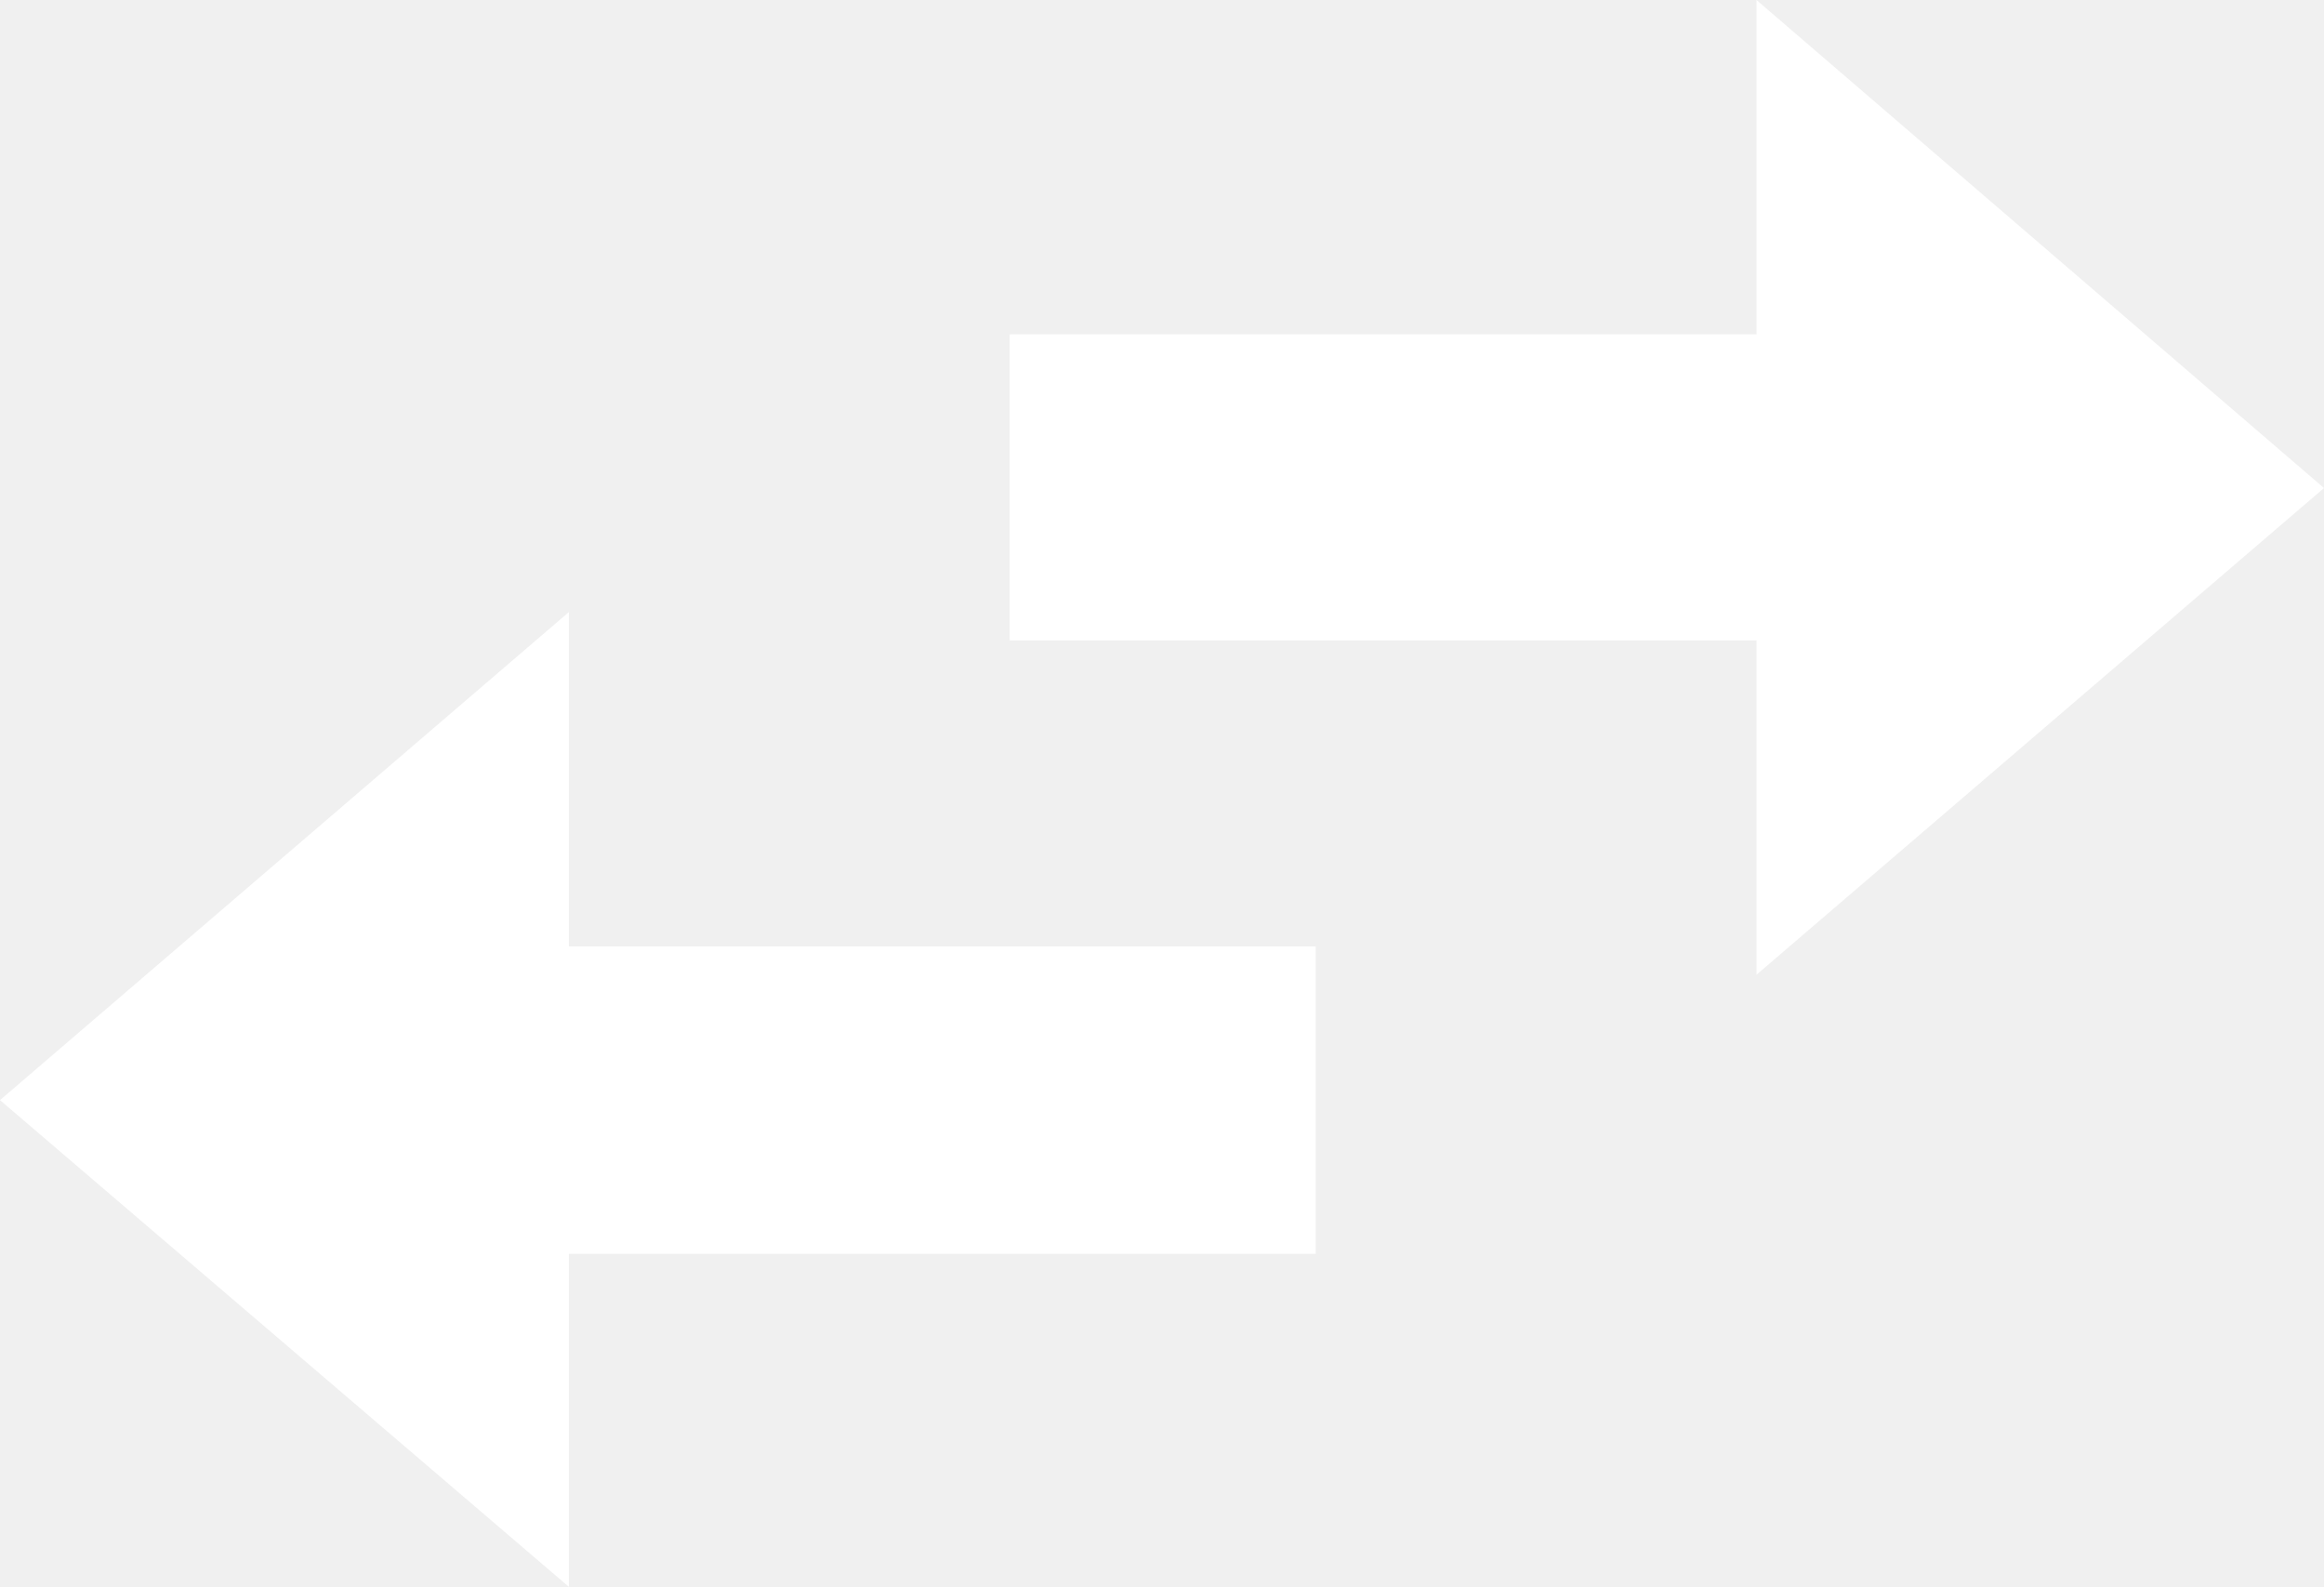
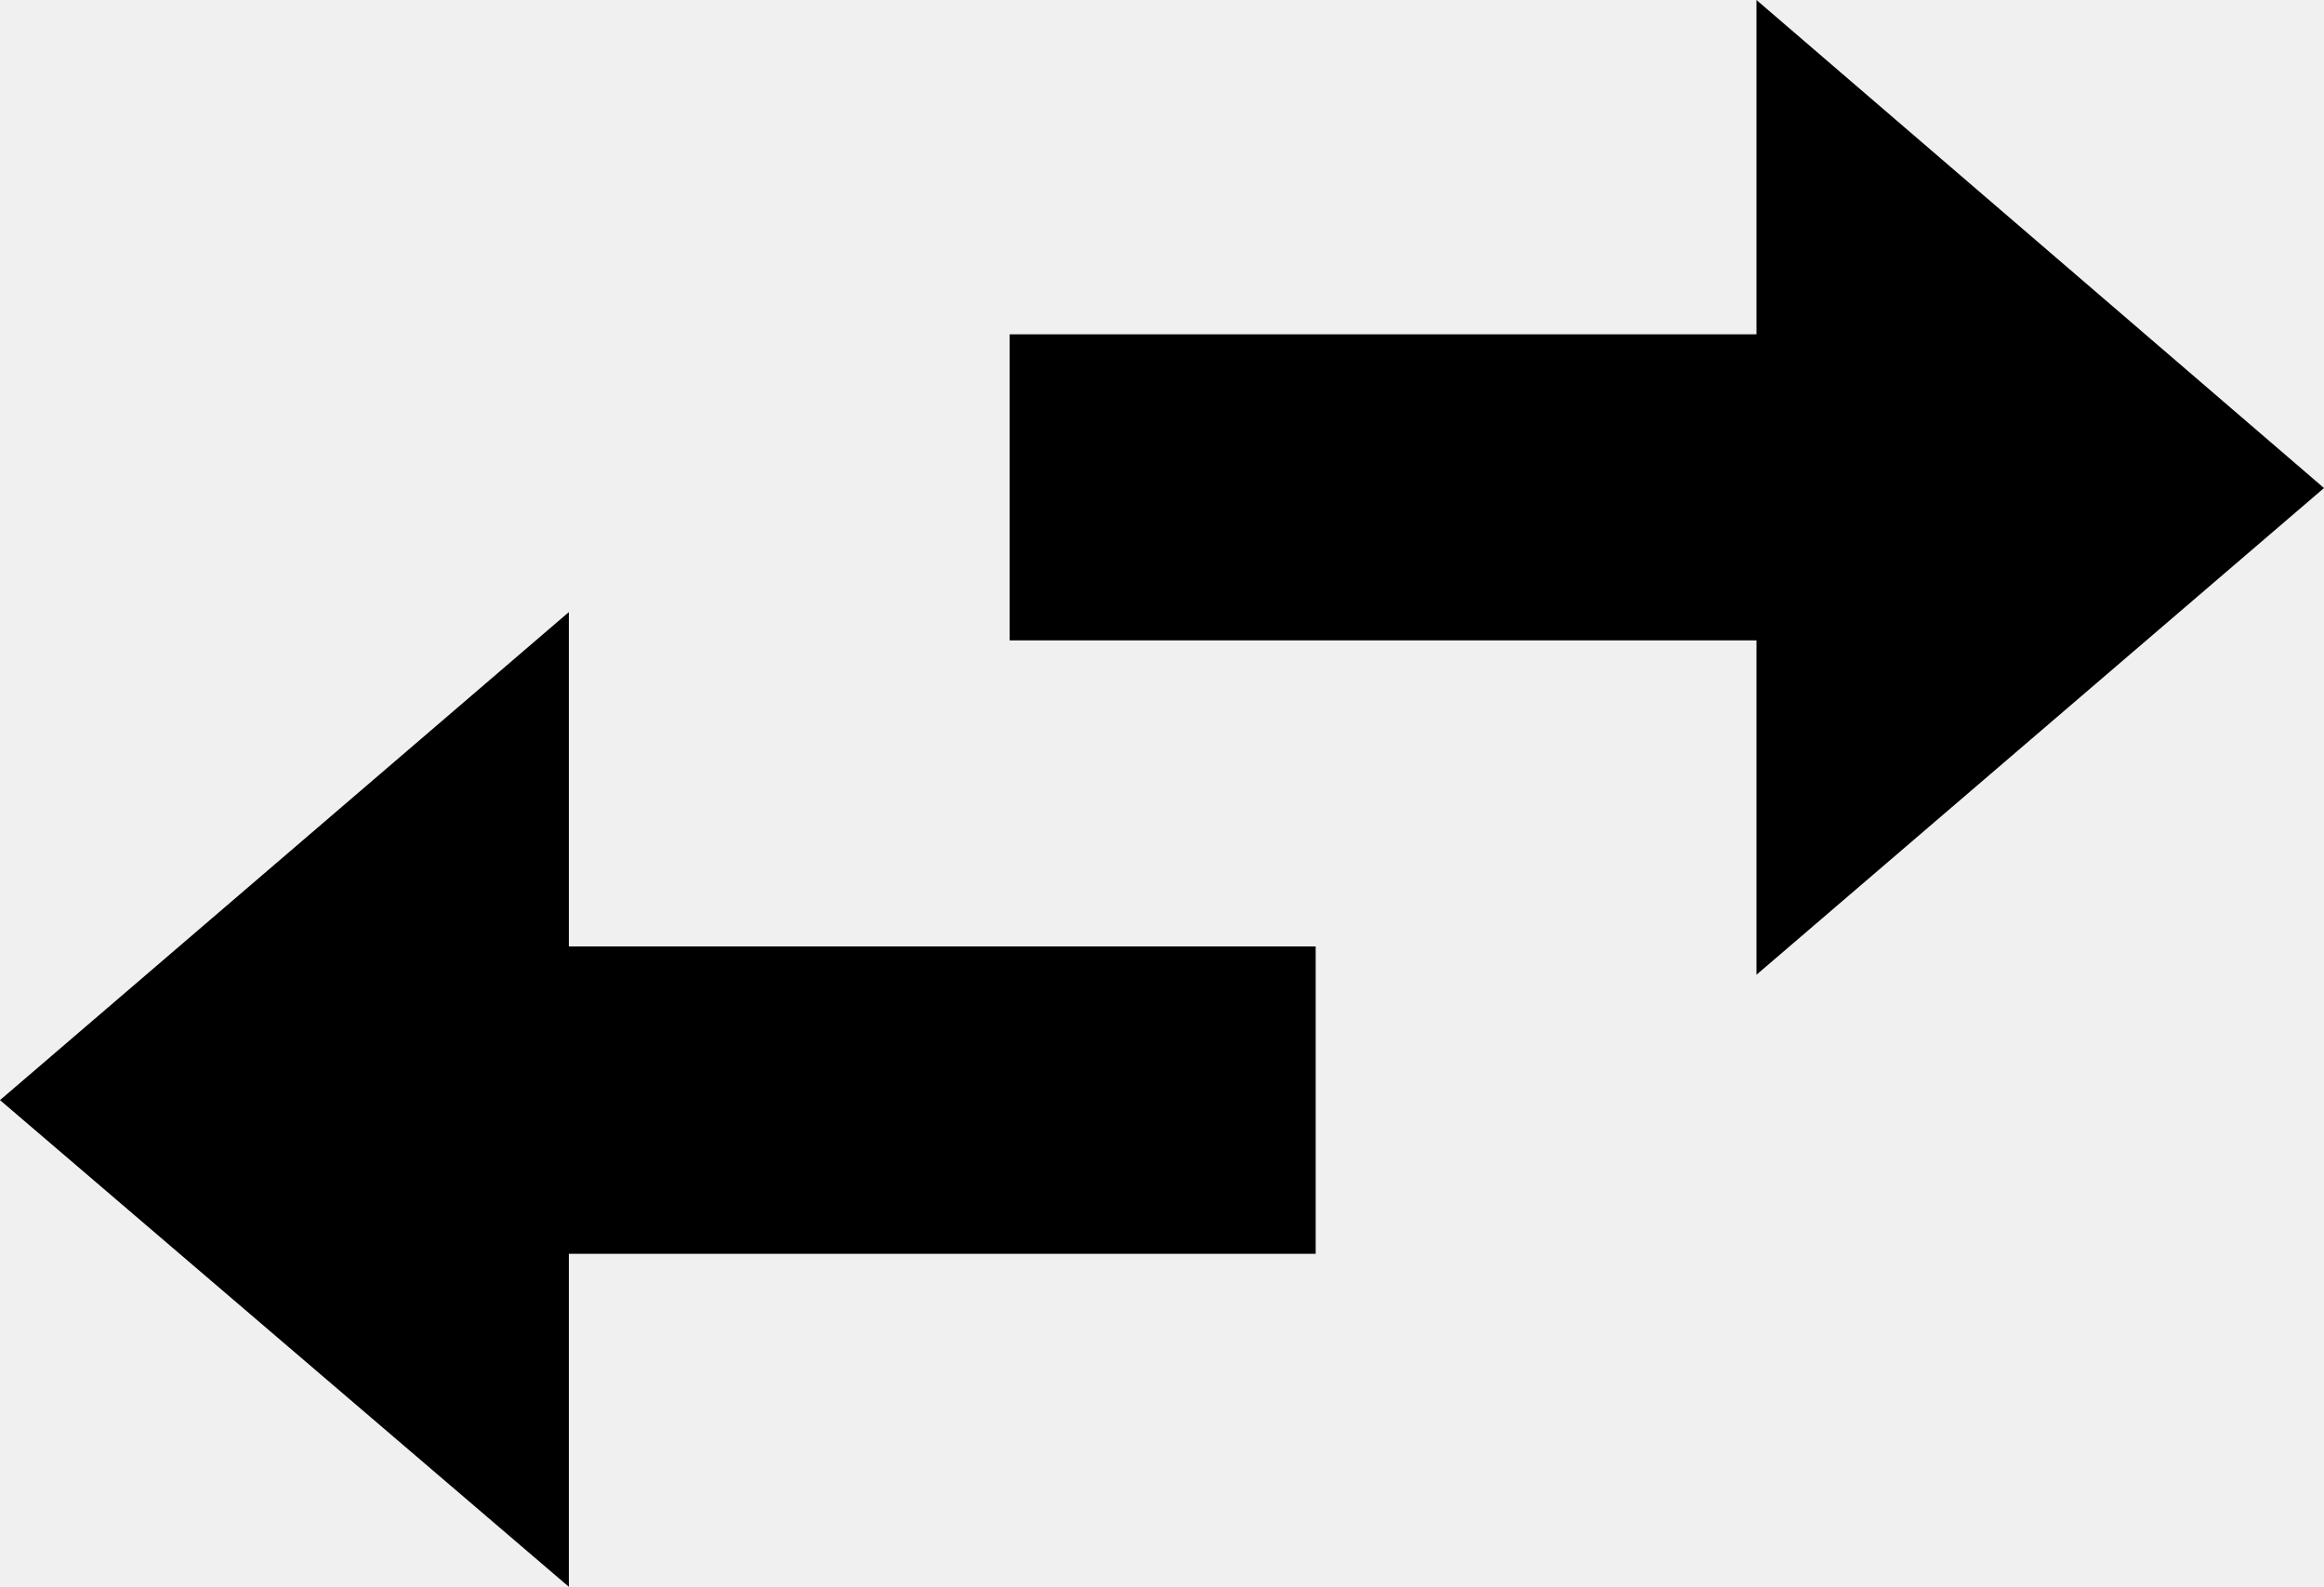
<svg xmlns="http://www.w3.org/2000/svg" height="11.77" viewBox="0 0 17.24 11.77" width="17.24">
-   <path d="m1389.21-1599.04-4.21-3.62v2.48h-5.54v2.27h5.54v2.48zm-13.02 3.4v-2.48l-4.22 3.62 4.22 3.61v-2.47h5.54v-2.28z" fill="#fff" transform="translate(-1371.97 1602.66)" />
+   <path d="m1389.21-1599.04-4.21-3.62v2.48h-5.54v2.27h5.54v2.48zm-13.02 3.4v-2.48l-4.22 3.62 4.22 3.61v-2.47h5.54v-2.28z" fill="currentColor" transform="translate(-1371.97 1602.66)" />
</svg>
